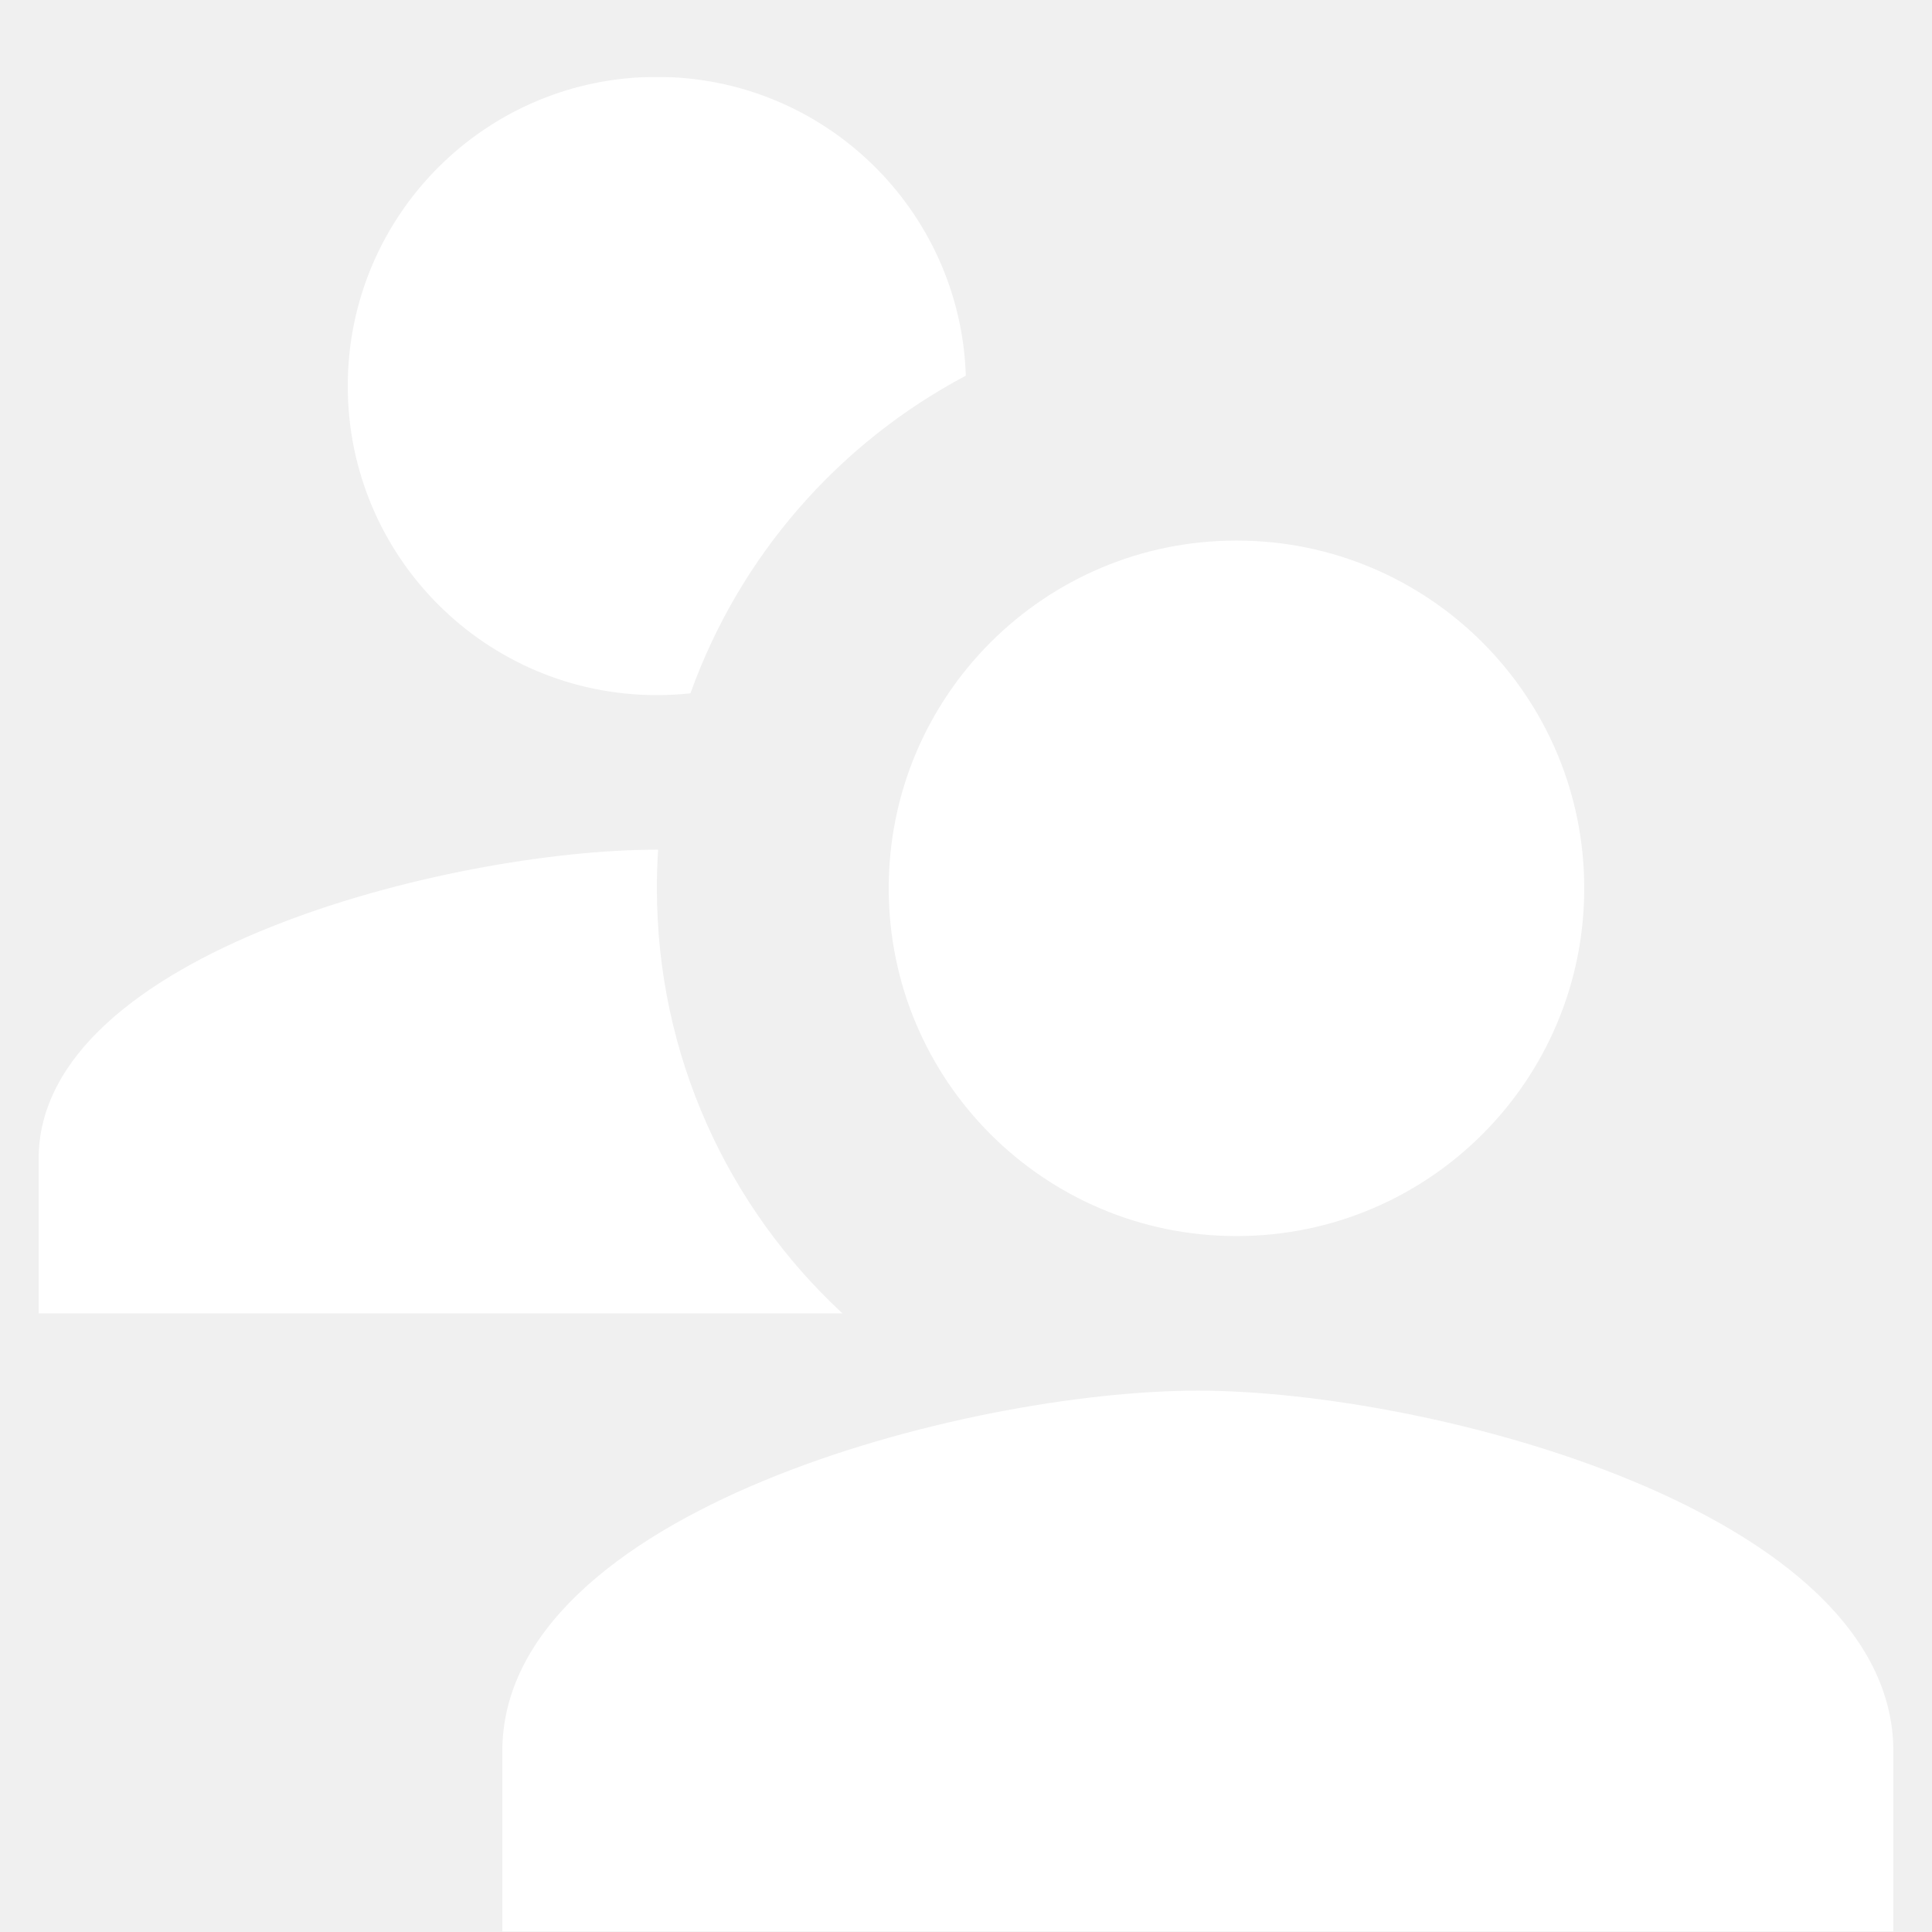
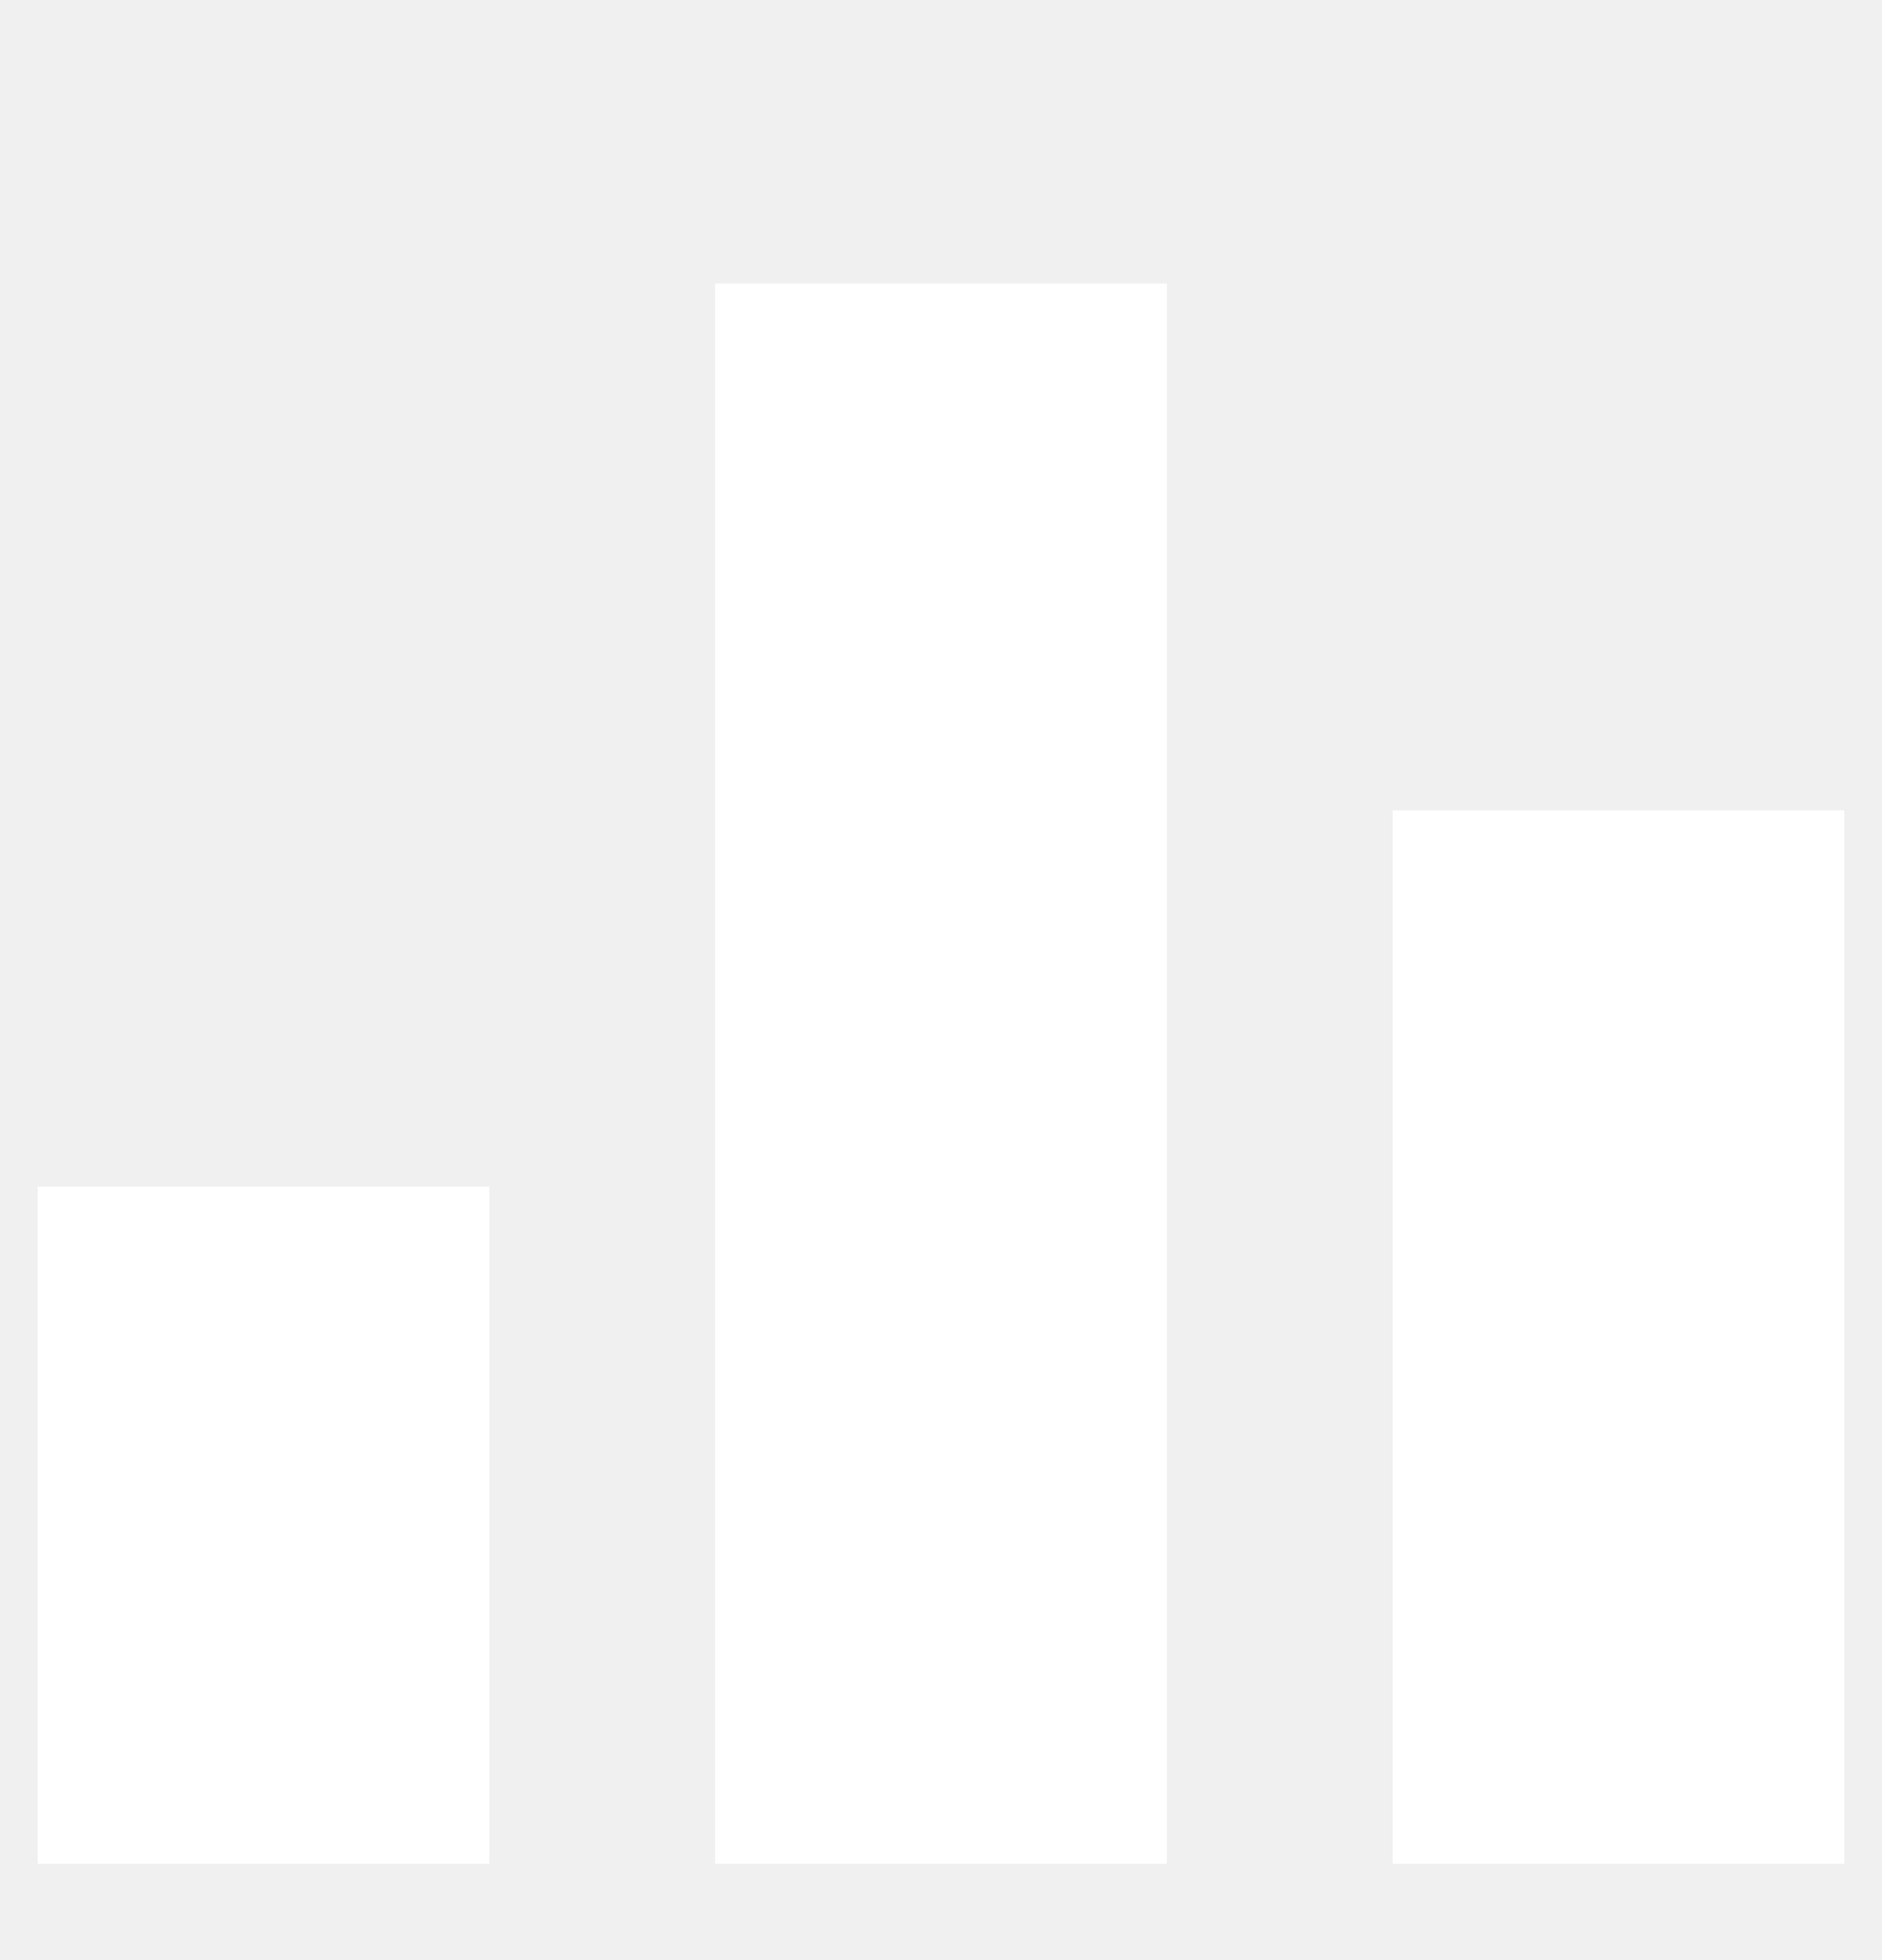
- <svg xmlns="http://www.w3.org/2000/svg" width="24" height="24" viewBox="0 0 24 24" fill="none">
-   <g clip-path="url(#clip0_4_2778)">
-     <mask id="mask0_4_2778" style="mask-type:luminance" maskUnits="userSpaceOnUse" x="0" y="0" width="24" height="24">
-       <path d="M23.52 0.955H0.48V23.995H23.52V0.955Z" fill="white" />
+ <svg xmlns="http://www.w3.org/2000/svg" width="24" height="25" viewBox="0 0 24 25" fill="none">
+   <g clip-path="url(#clip0_4_2758)">
+     <mask id="mask0_4_2758" style="mask-type:luminance" maskUnits="userSpaceOnUse" x="0" y="0" width="24" height="24">
+       <path d="M23.52 0.736H0.48V23.776H23.52V0.736Z" fill="white" />
    </mask>
-     <g mask="url(#mask0_4_2778)">
-       <path fill-rule="evenodd" clip-rule="evenodd" d="M8.577 8.613C9.186 6.91 10.417 5.503 11.998 4.667C11.93 2.605 10.238 0.955 8.16 0.955C6.038 0.955 4.32 2.673 4.32 4.795C4.32 6.917 6.038 8.635 8.16 8.635C8.301 8.635 8.44 8.627 8.577 8.613ZM8.16 11.035C8.16 10.874 8.165 10.714 8.175 10.555H8.16C5.597 10.555 0.48 11.841 0.48 14.395V16.315H10.465C9.047 15 8.16 13.121 8.16 11.035ZM15.36 15.355C17.747 15.355 19.68 13.422 19.68 11.035C19.68 8.648 17.747 6.715 15.36 6.715C12.973 6.715 11.04 8.648 11.04 11.035C11.04 13.422 12.973 15.355 15.36 15.355ZM14.88 17.275C11.996 17.275 6.24 18.776 6.24 21.755V23.995H23.52V21.755C23.52 18.776 17.763 17.275 14.88 17.275Z" fill="white" />
+     <g mask="url(#mask0_4_2758)">
+       <path fill-rule="evenodd" clip-rule="evenodd" d="M9.12 3.616H14.88V23.776H9.12V3.616ZM0.48 15.136H6.24V23.776H0.48V15.136ZM23.52 10.336H17.76V23.776H23.52V10.336Z" fill="white" />
    </g>
  </g>
  <defs>
-     <clipPath id="clip0_4_2778">
-       <rect width="24" height="24" fill="white" />
+     <clipPath id="clip0_4_2758">
+       <rect width="24" height="24" fill="white" transform="translate(0 0.708984)" />
    </clipPath>
  </defs>
</svg>
